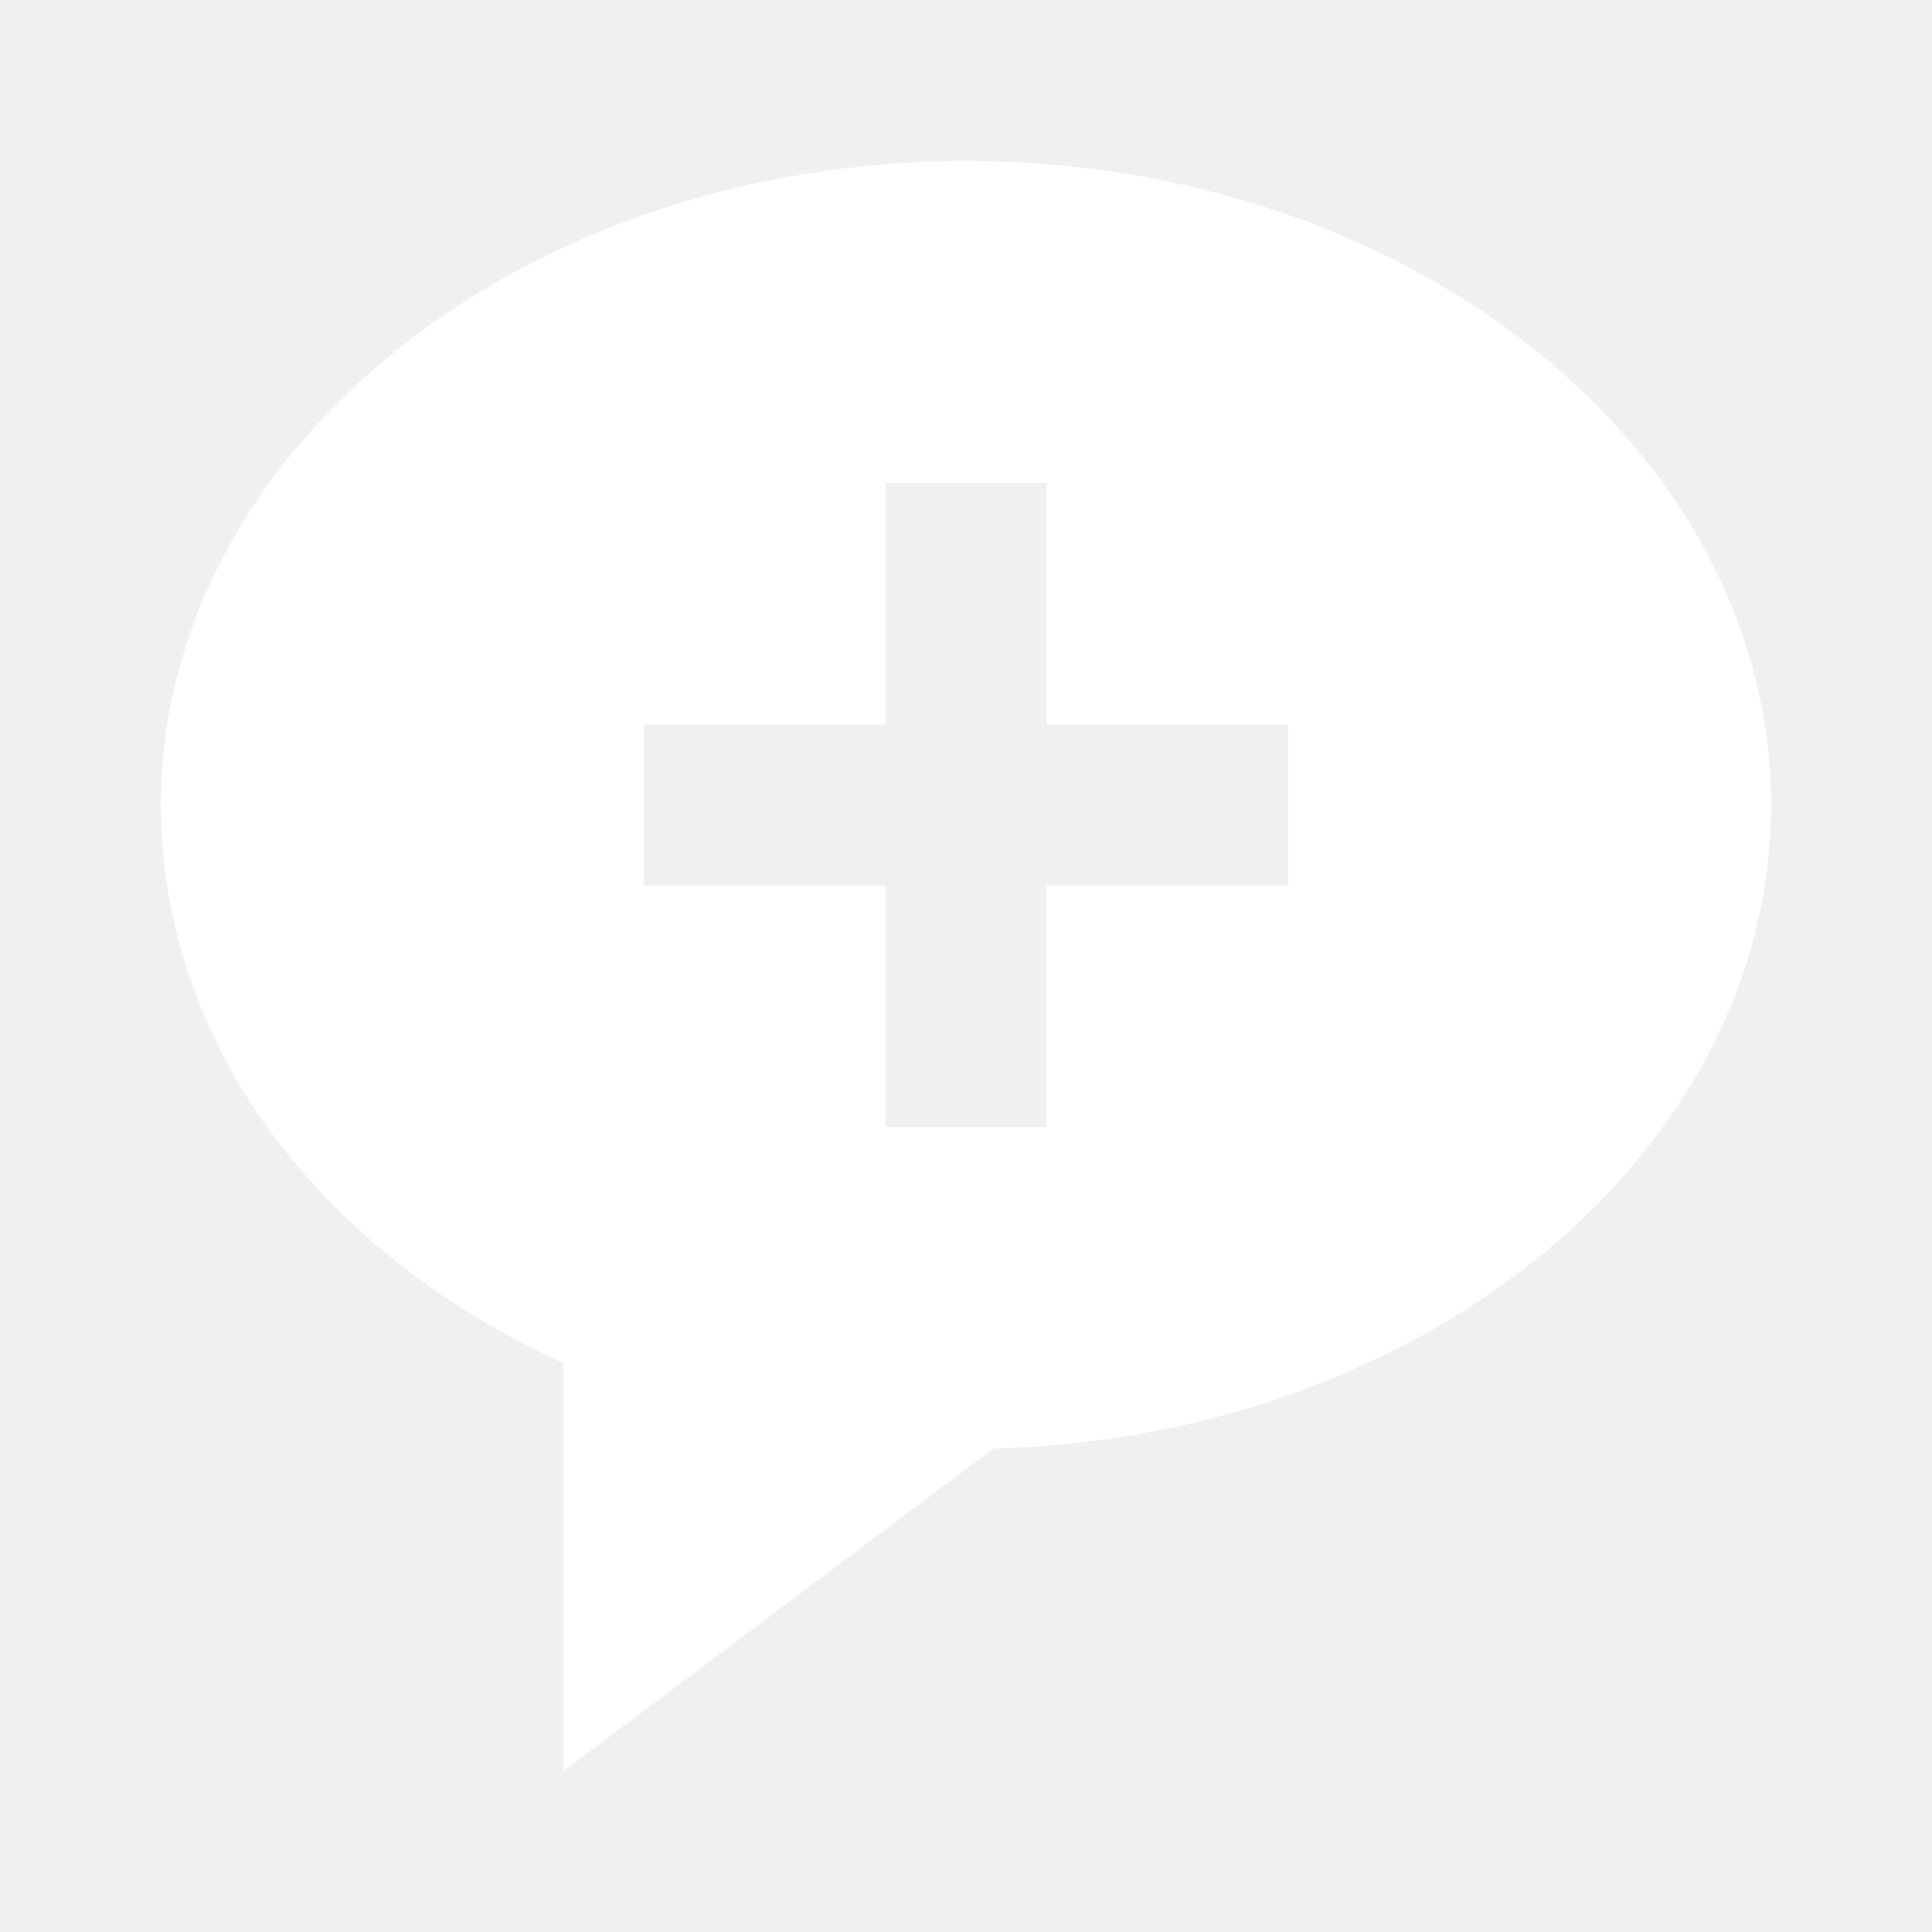
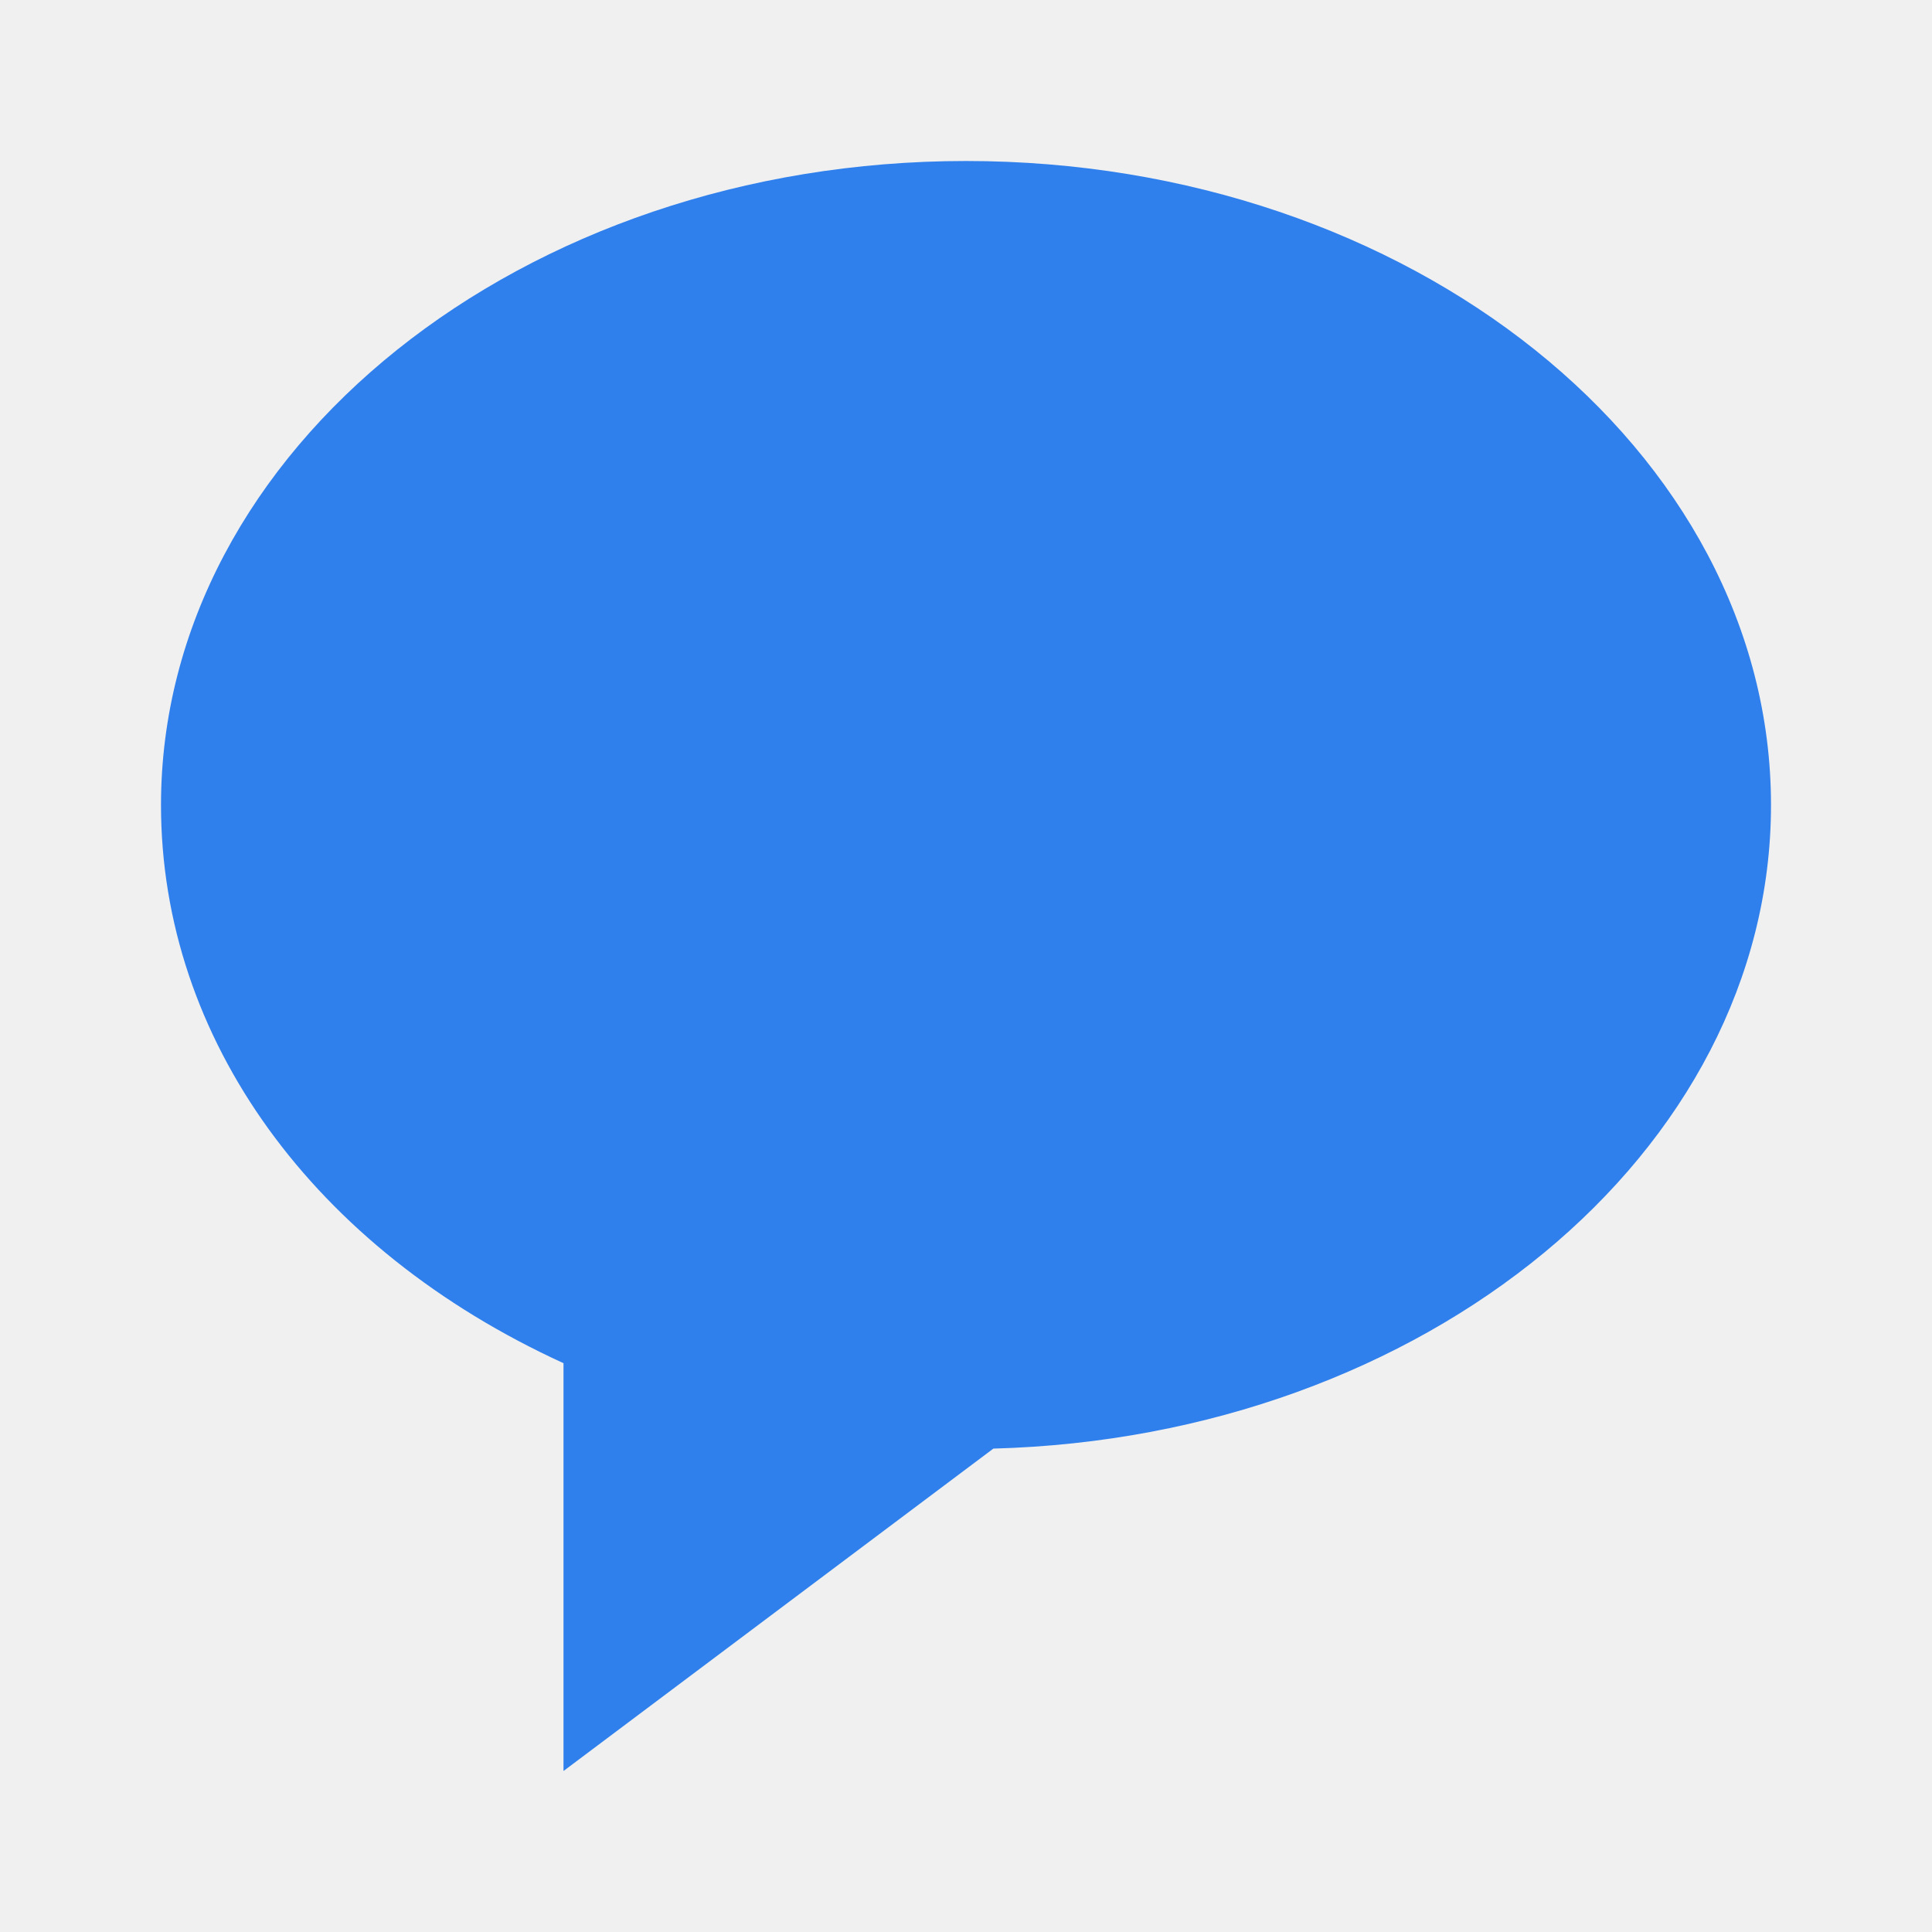
<svg xmlns="http://www.w3.org/2000/svg" width="24" height="24" viewBox="0 0 24 24" fill="none">
-   <path d="M12 2C6.486 2 2 5.589 2 10C2 12.907 3.897 15.515 7 16.934V22L12.34 17.995C17.697 17.853 22 14.32 22 10C22 5.589 17.514 2 12 2ZM16 11H13V14H11V11H8V9H11V6H13V9H16V11Z" fill="white" />
+   <path d="M12 2C6.486 2 2 5.589 2 10C2 12.908 3.898 15.515 7 16.934V22L12.34 17.995C17.697 17.852 22 14.32 22 10C22 5.589 17.514 2 12 2Z" fill="#2F80ED" />
</svg>
